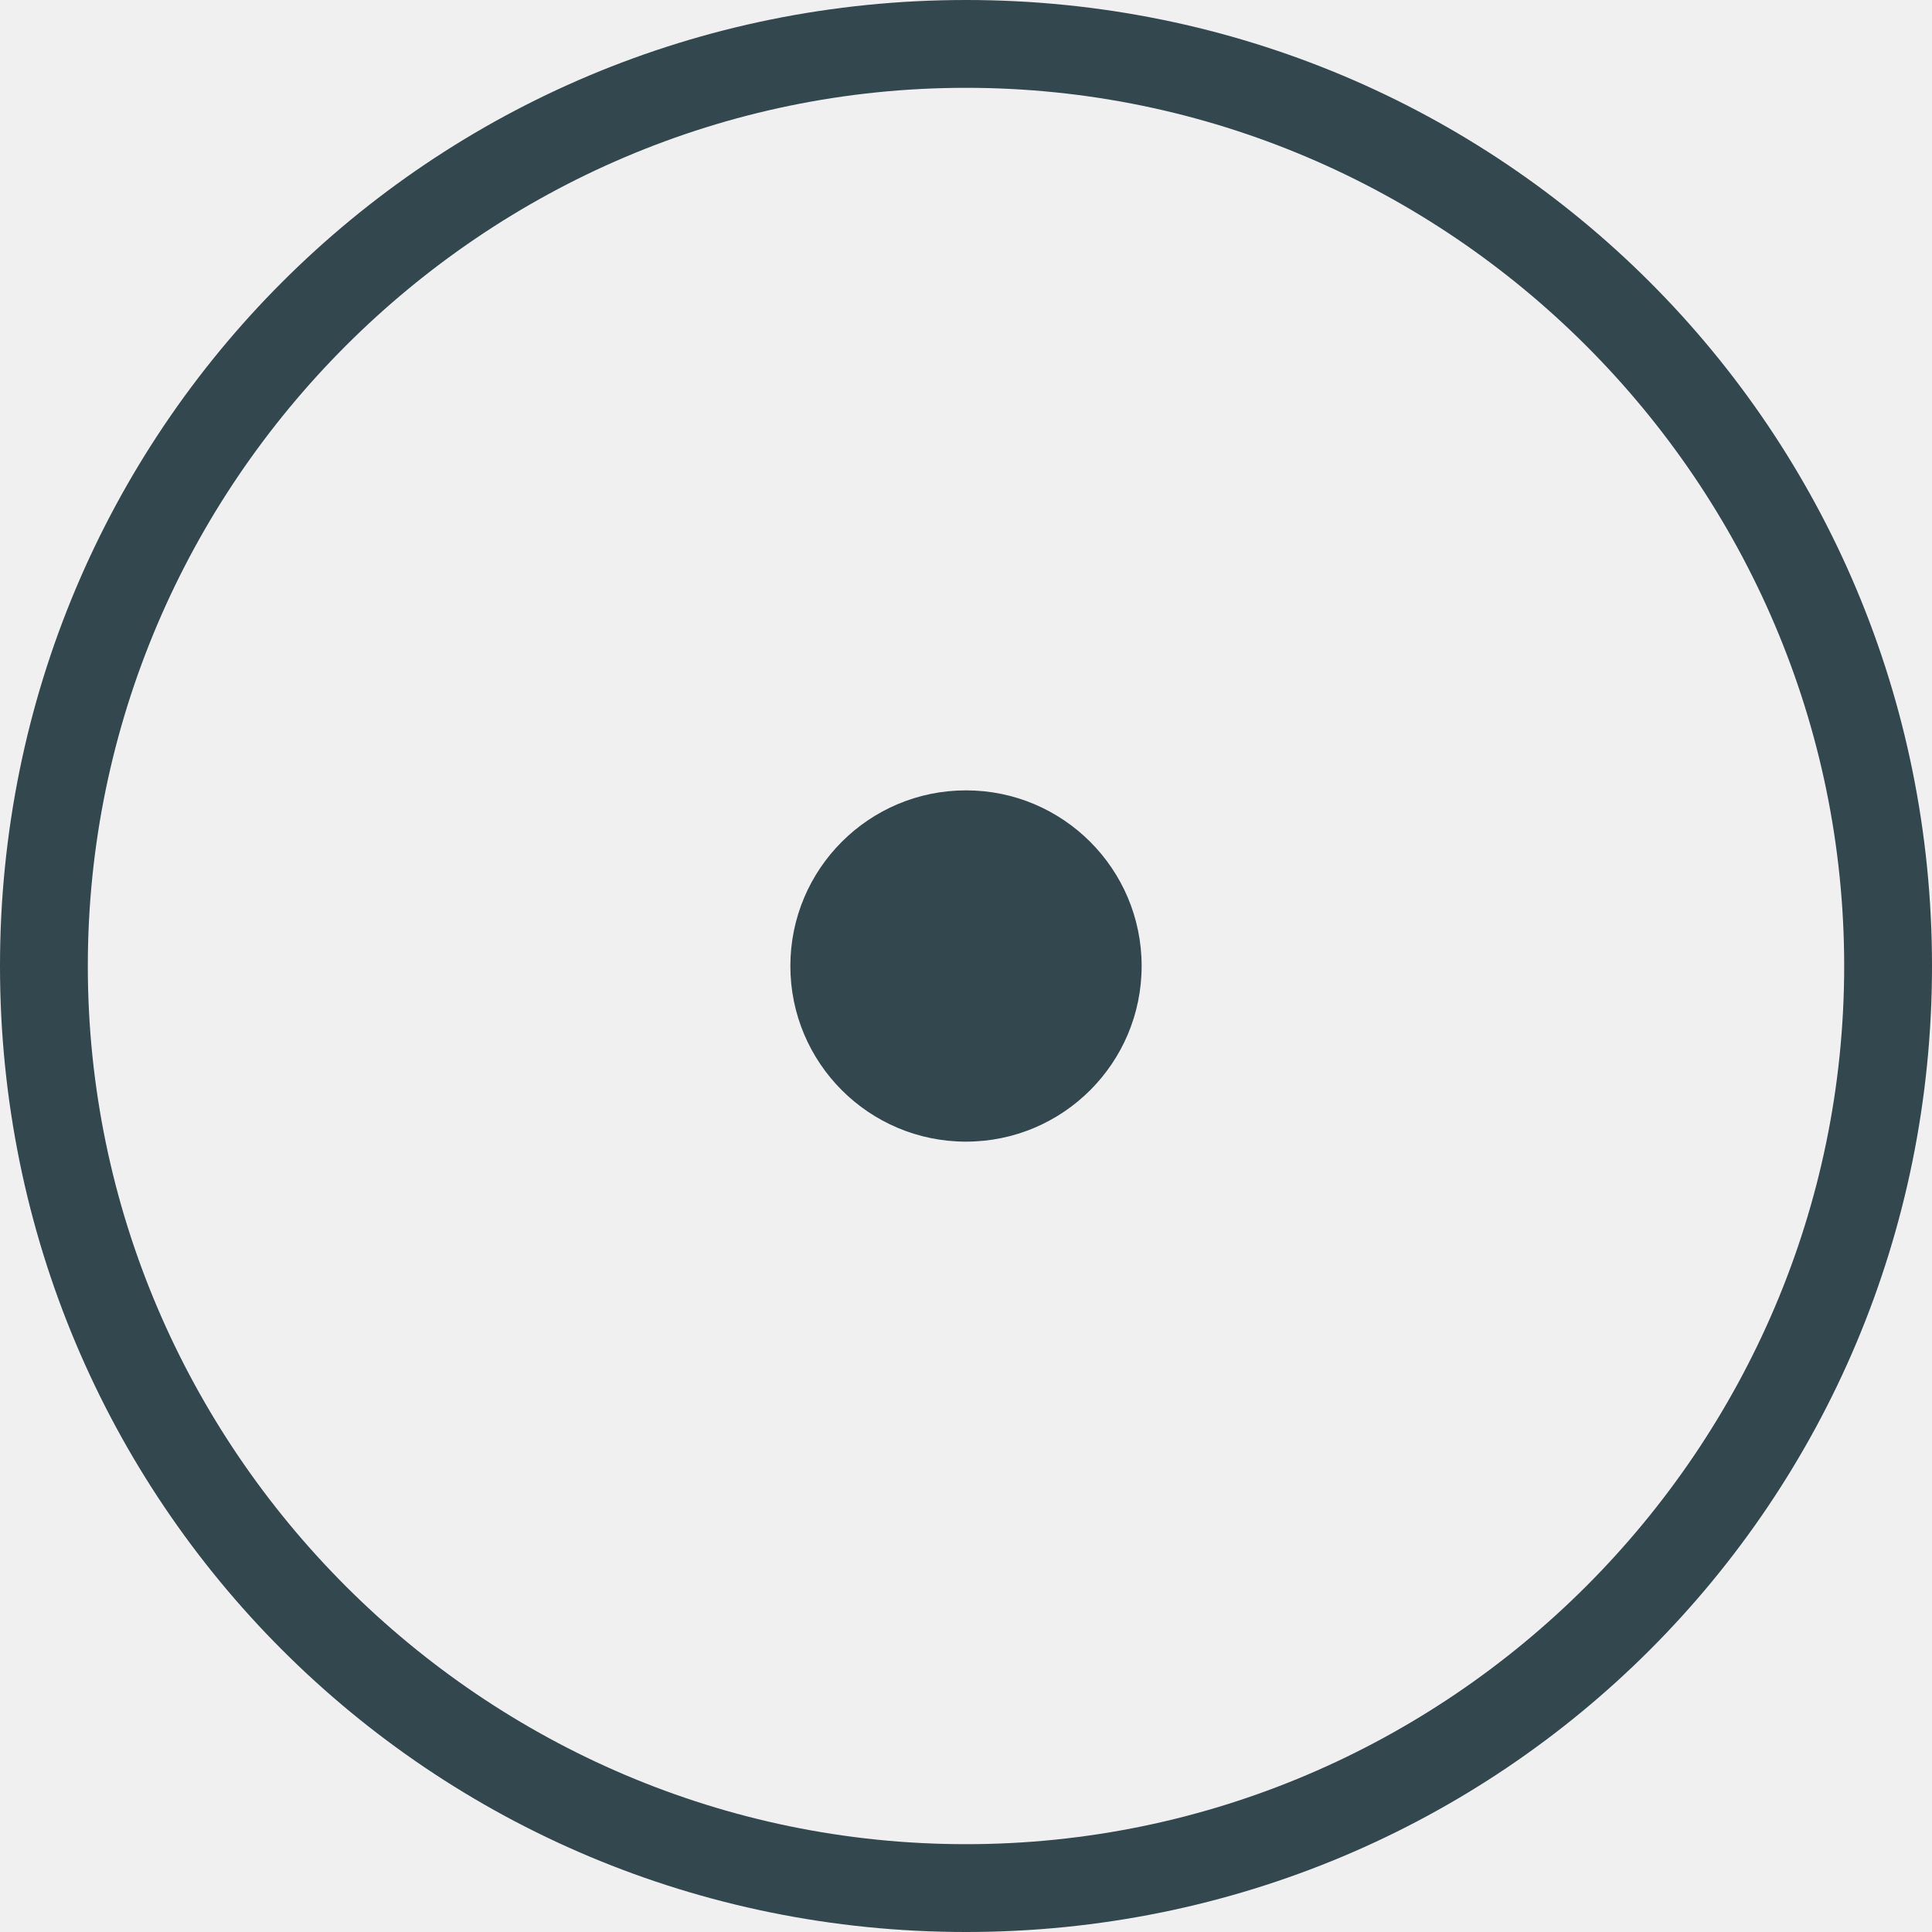
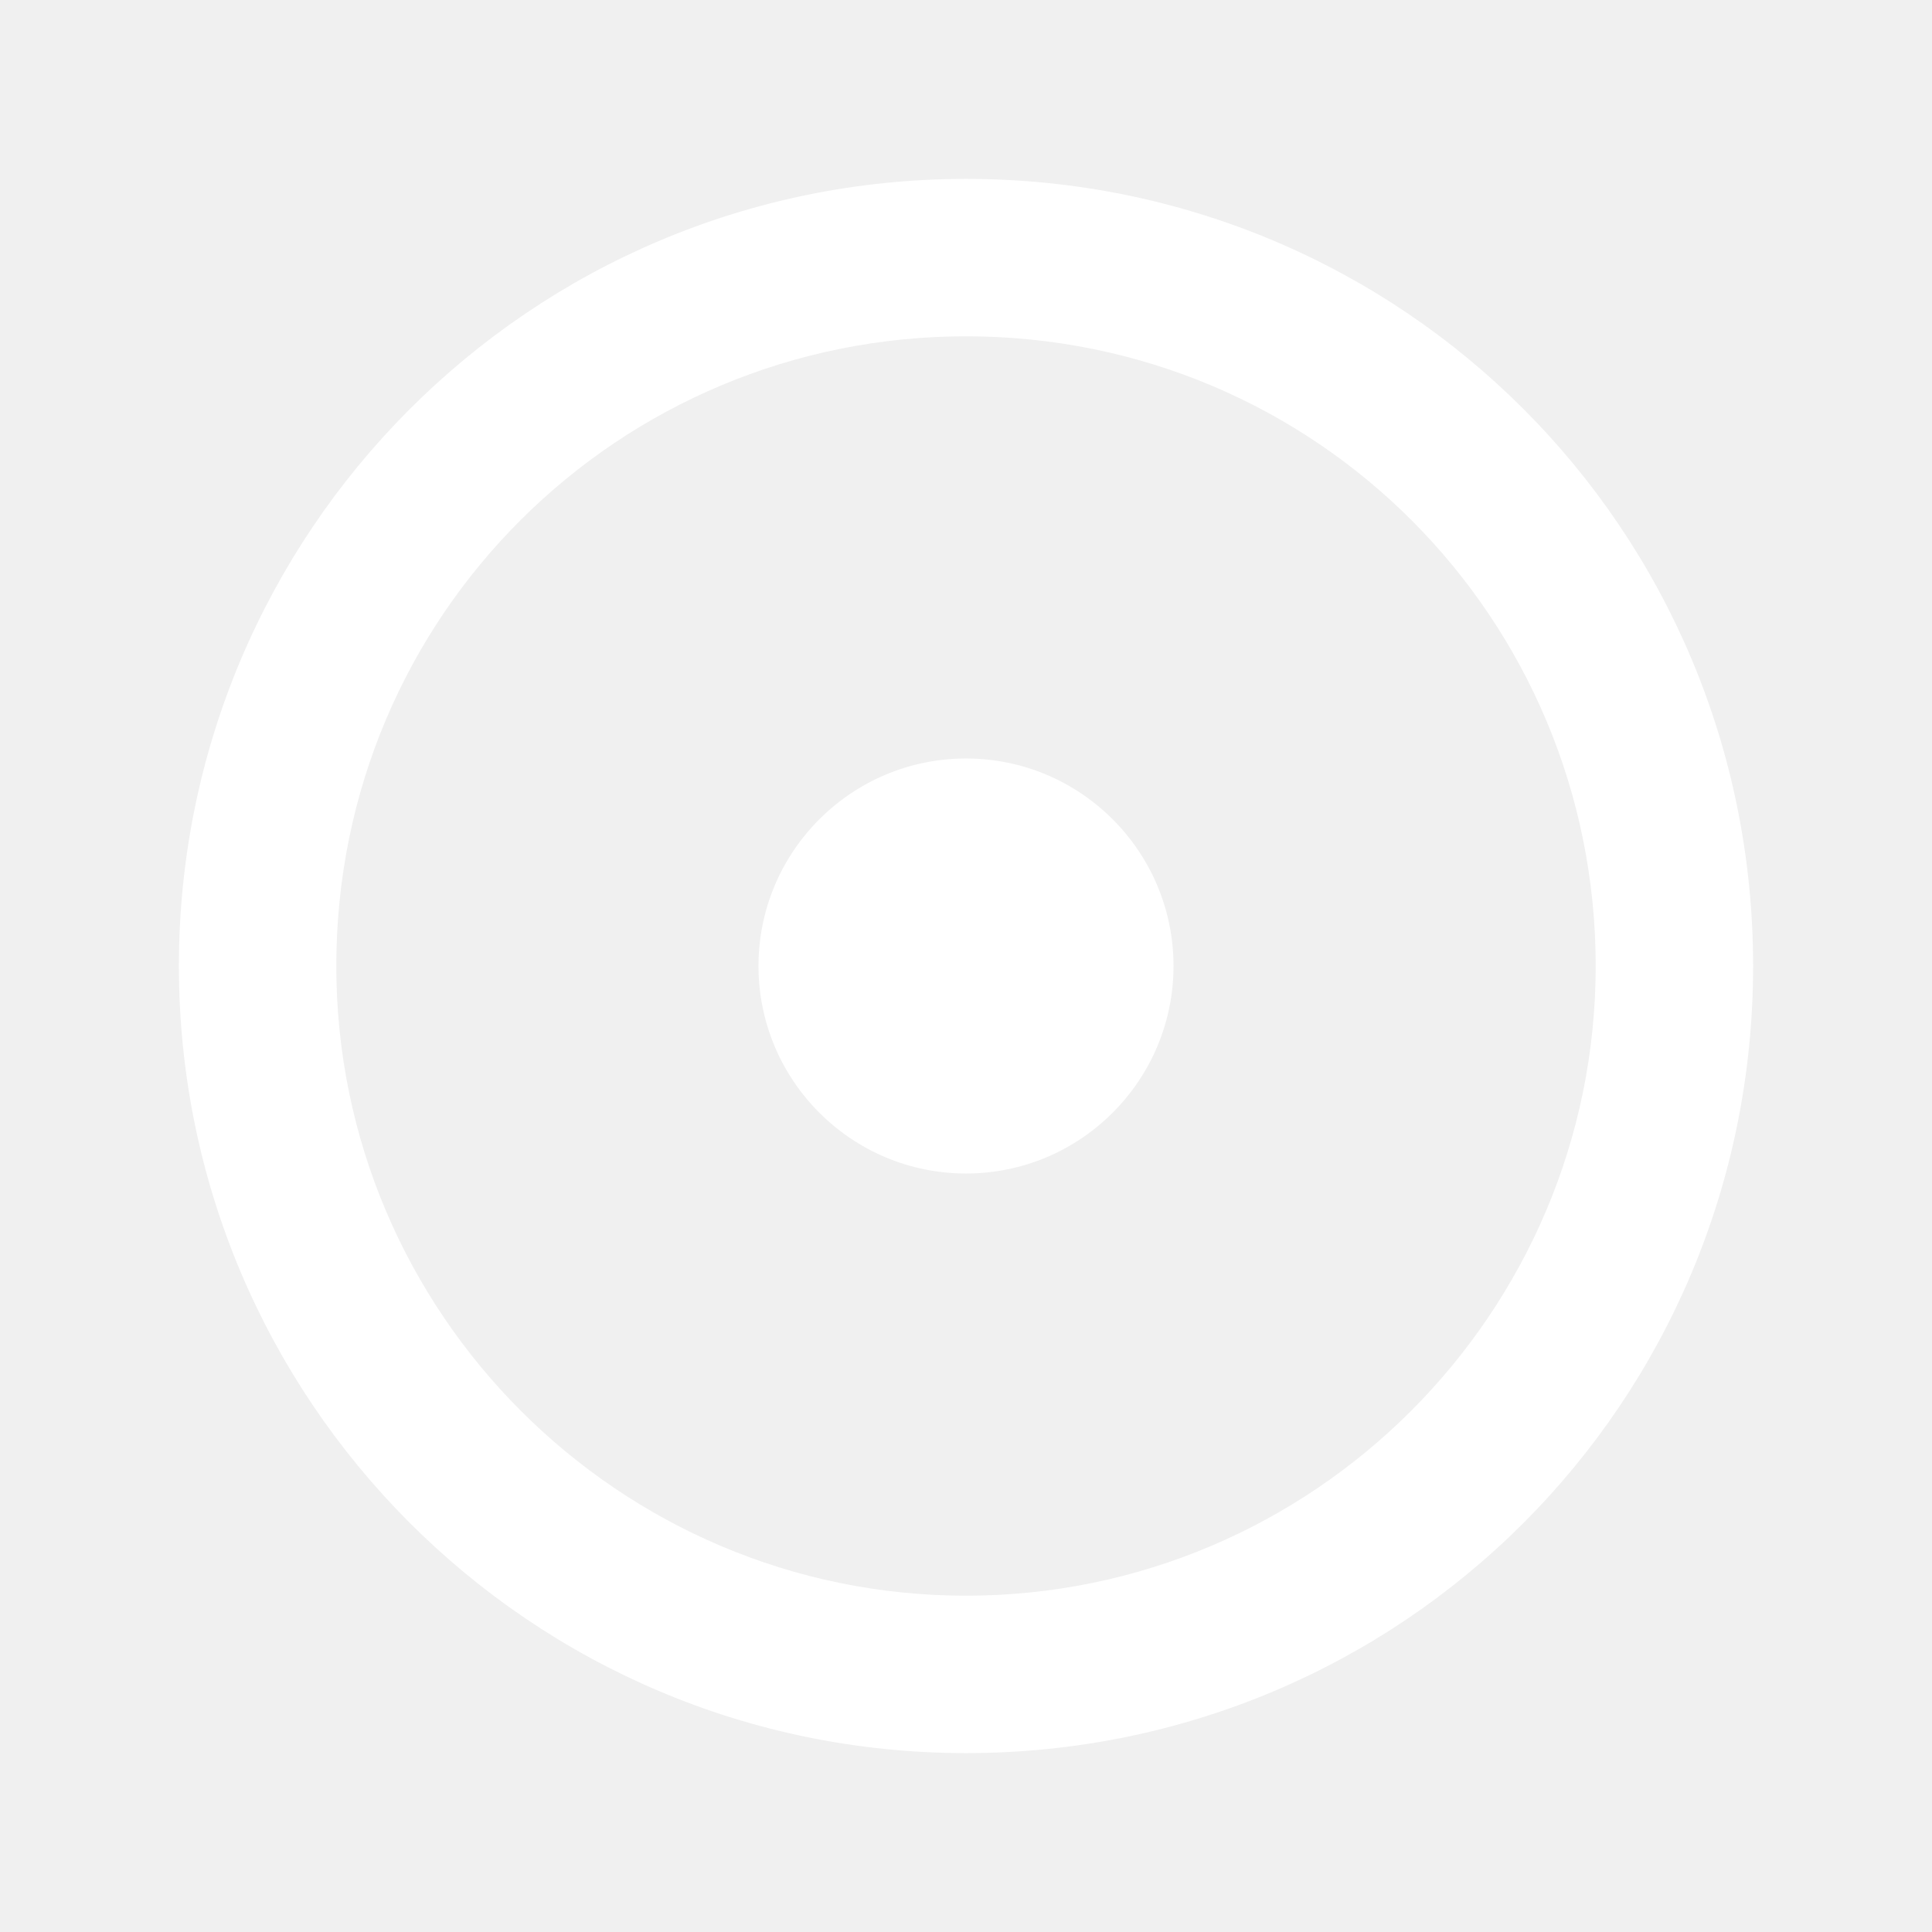
- <svg xmlns="http://www.w3.org/2000/svg" version="1.1" id="Слой_1" x="0px" y="0px" viewBox="0 0 44 44" style="enable-background:new 0 0 44 44;" xml:space="preserve">
+ <svg xmlns="http://www.w3.org/2000/svg" version="1.1" id="Слой_1" x="0px" y="0px" viewBox="0 0 54 54" style="enable-background:new 0 0 54 54;" xml:space="preserve">
  <style type="text/css">
- 	.st0{fill:#33474F;}
+ 	.st0{display:none;}
+ 	.st1{display:inline;fill:#fff;}
+ 	.st2{fill:#fff;}
</style>
+   <g class="st0">
+     <path class="st1" d="M27,7c11,0,20,9,20,20s-9,20-20,20S7,38,7,27S16,7,27,7 M27,5C14.8,5,5,14.8,5,27s9.8,22,22,22s22-9.8,22-22   S39.2,5,27,5L27,5z" />
+     <circle class="st1" cx="27" cy="27" r="4" />
+   </g>
  <g>
-     <path class="st0" d="M22,2c11,0,20,9,20,20s-9,20-20,20S2,33,2,22S11,2,22,2 M22,0C9.8,0,0,9.8,0,22s9.8,22,22,22s22-9.8,22-22   S34.2,0,22,0L22,0z" />
-     <circle class="st0" cx="22" cy="22" r="4" />
+     <path class="st2" d="M27,5C14.8,5,5,14.9,5,27s9.8,22,22,22c12.2,0,22-9.8,22-22S39.2,5,27,5z M27,44.6c-9.7,0-17.6-7.9-17.6-17.6   c0-9.8,7.9-17.6,17.6-17.6c9.8,0,17.6,7.9,17.6,17.6C44.6,36.7,36.7,44.6,27,44.6z" />
+     <path class="st2" d="M27,21.2c-3.2,0-5.8,2.6-5.8,5.8c0,3.2,2.6,5.8,5.8,5.8c3.2,0,5.8-2.6,5.8-5.8C32.8,23.8,30.2,21.2,27,21.2z" />
  </g>
</svg>
